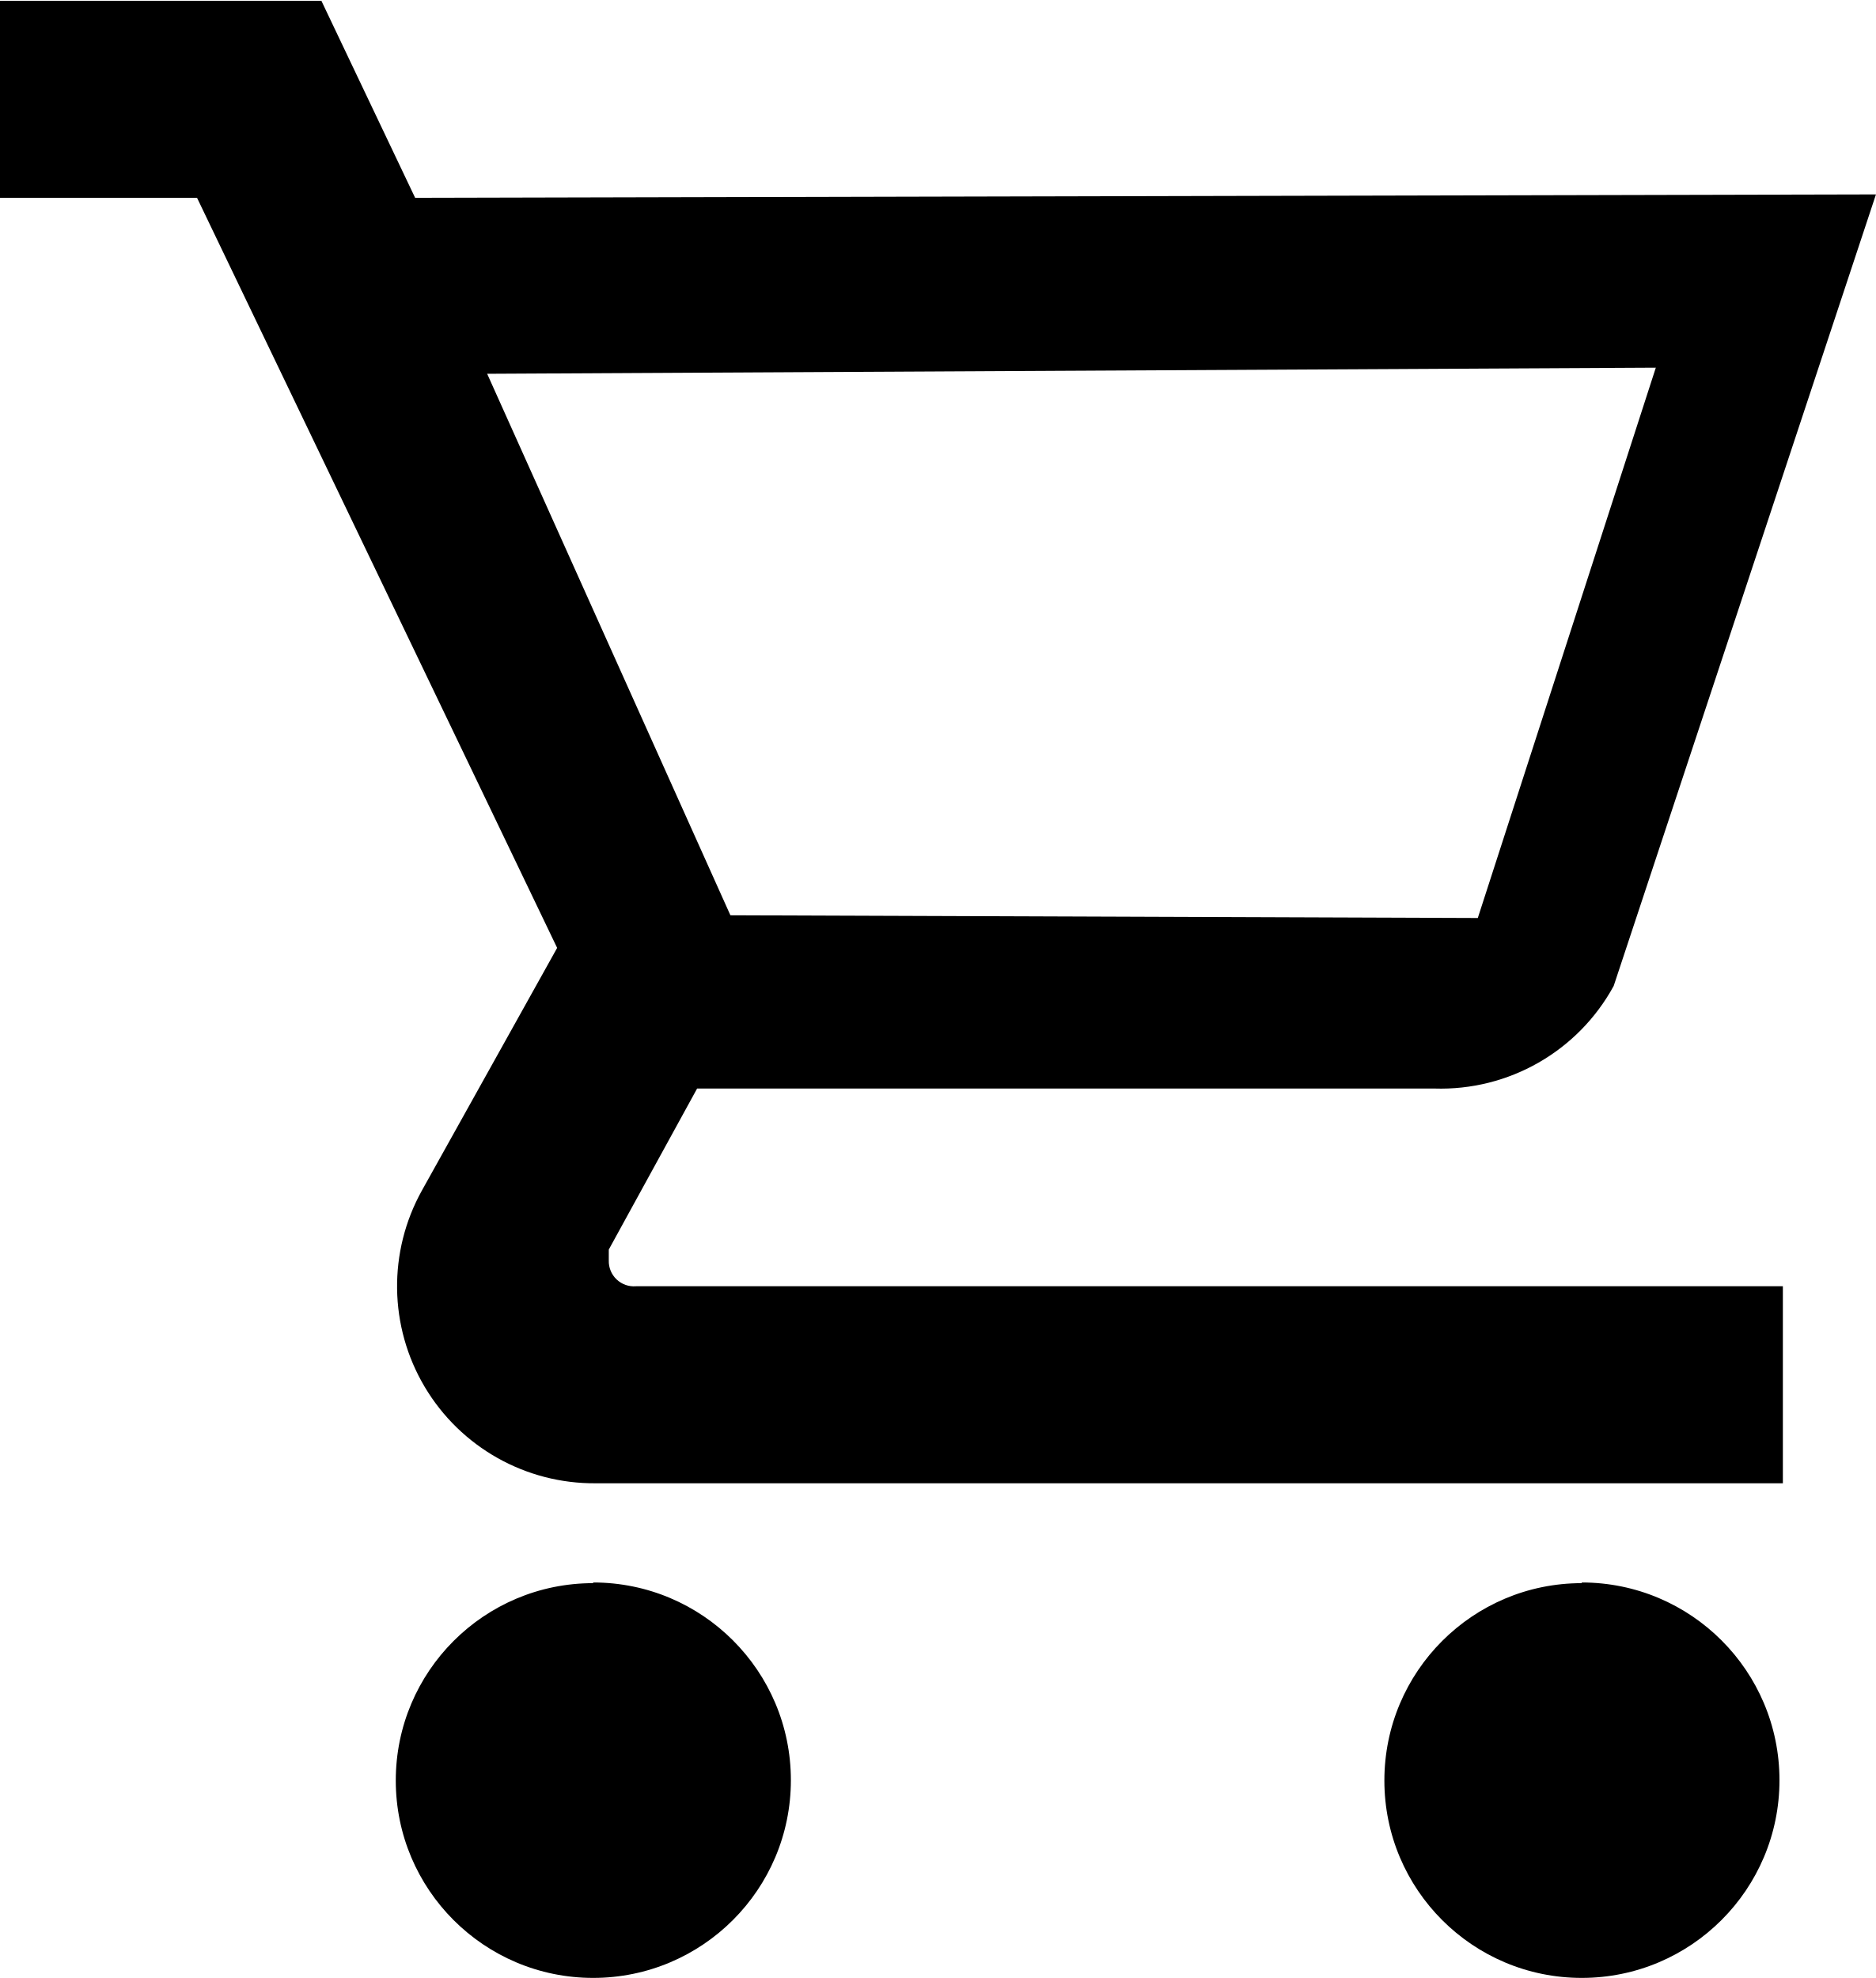
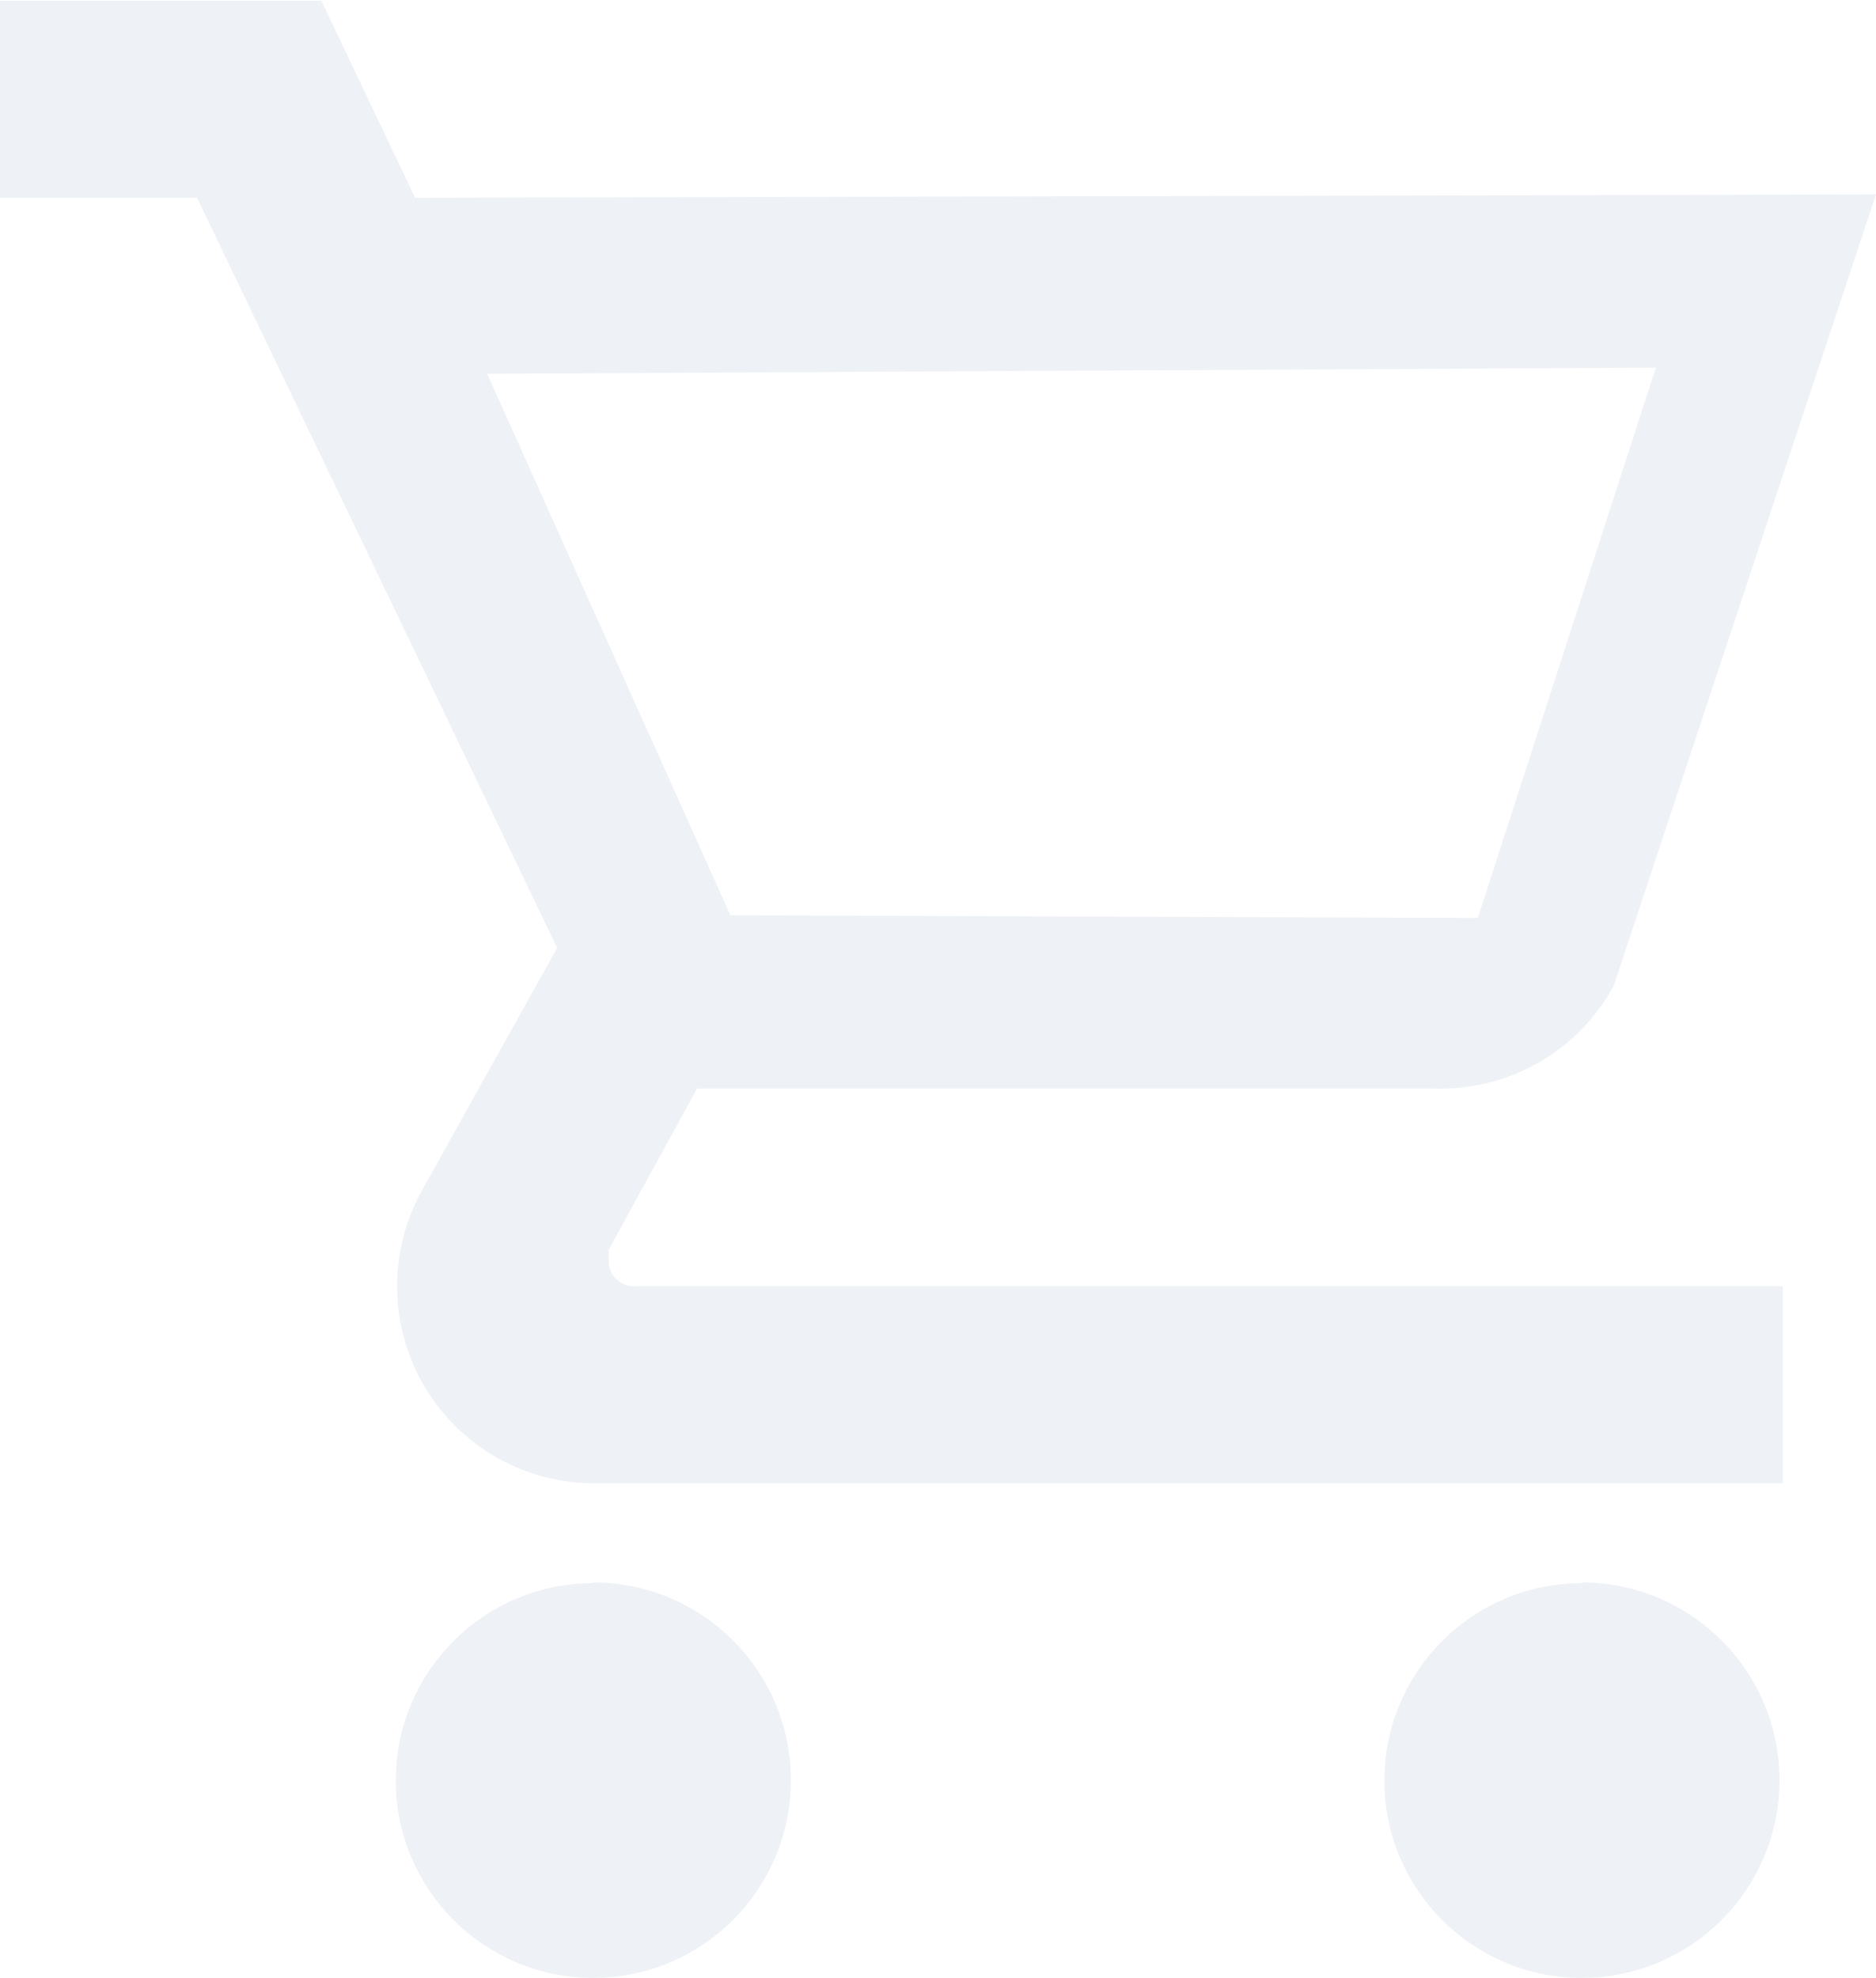
- <svg xmlns="http://www.w3.org/2000/svg" id="svg5" width="10.435" height="11.003" version="1.1" viewBox="0 0 2.761 2.911">
+ <svg xmlns="http://www.w3.org/2000/svg" fill="#EEF1F6" id="svg5" width="10.435" height="11.003" version="1.1" viewBox="0 0 2.761 2.911">
  <g id="cart" transform="translate(-41.248 -118.392)">
    <path id="path1192" d="M41.248 118.393v.29h.29l.53 1.104-.199.357a.29.29 0 0 0 .256.431h1.747v-.29h-1.688a.037.037 0 0 1-.04-.038v-.016l.13-.237h1.085a.29.29 0 0 0 .264-.151l.386-1.165-2.15.005-.138-.29zm.717.549 1.72-.009-.262.81-1.1-.004zm.156 1.78a.29.29 0 1 0 0 .581.29.29 0 0 0 0-.582zm1.455 0a.29.29 0 1 0 0 .581.29.29 0 0 0 0-.582z" />
  </g>
</svg>
